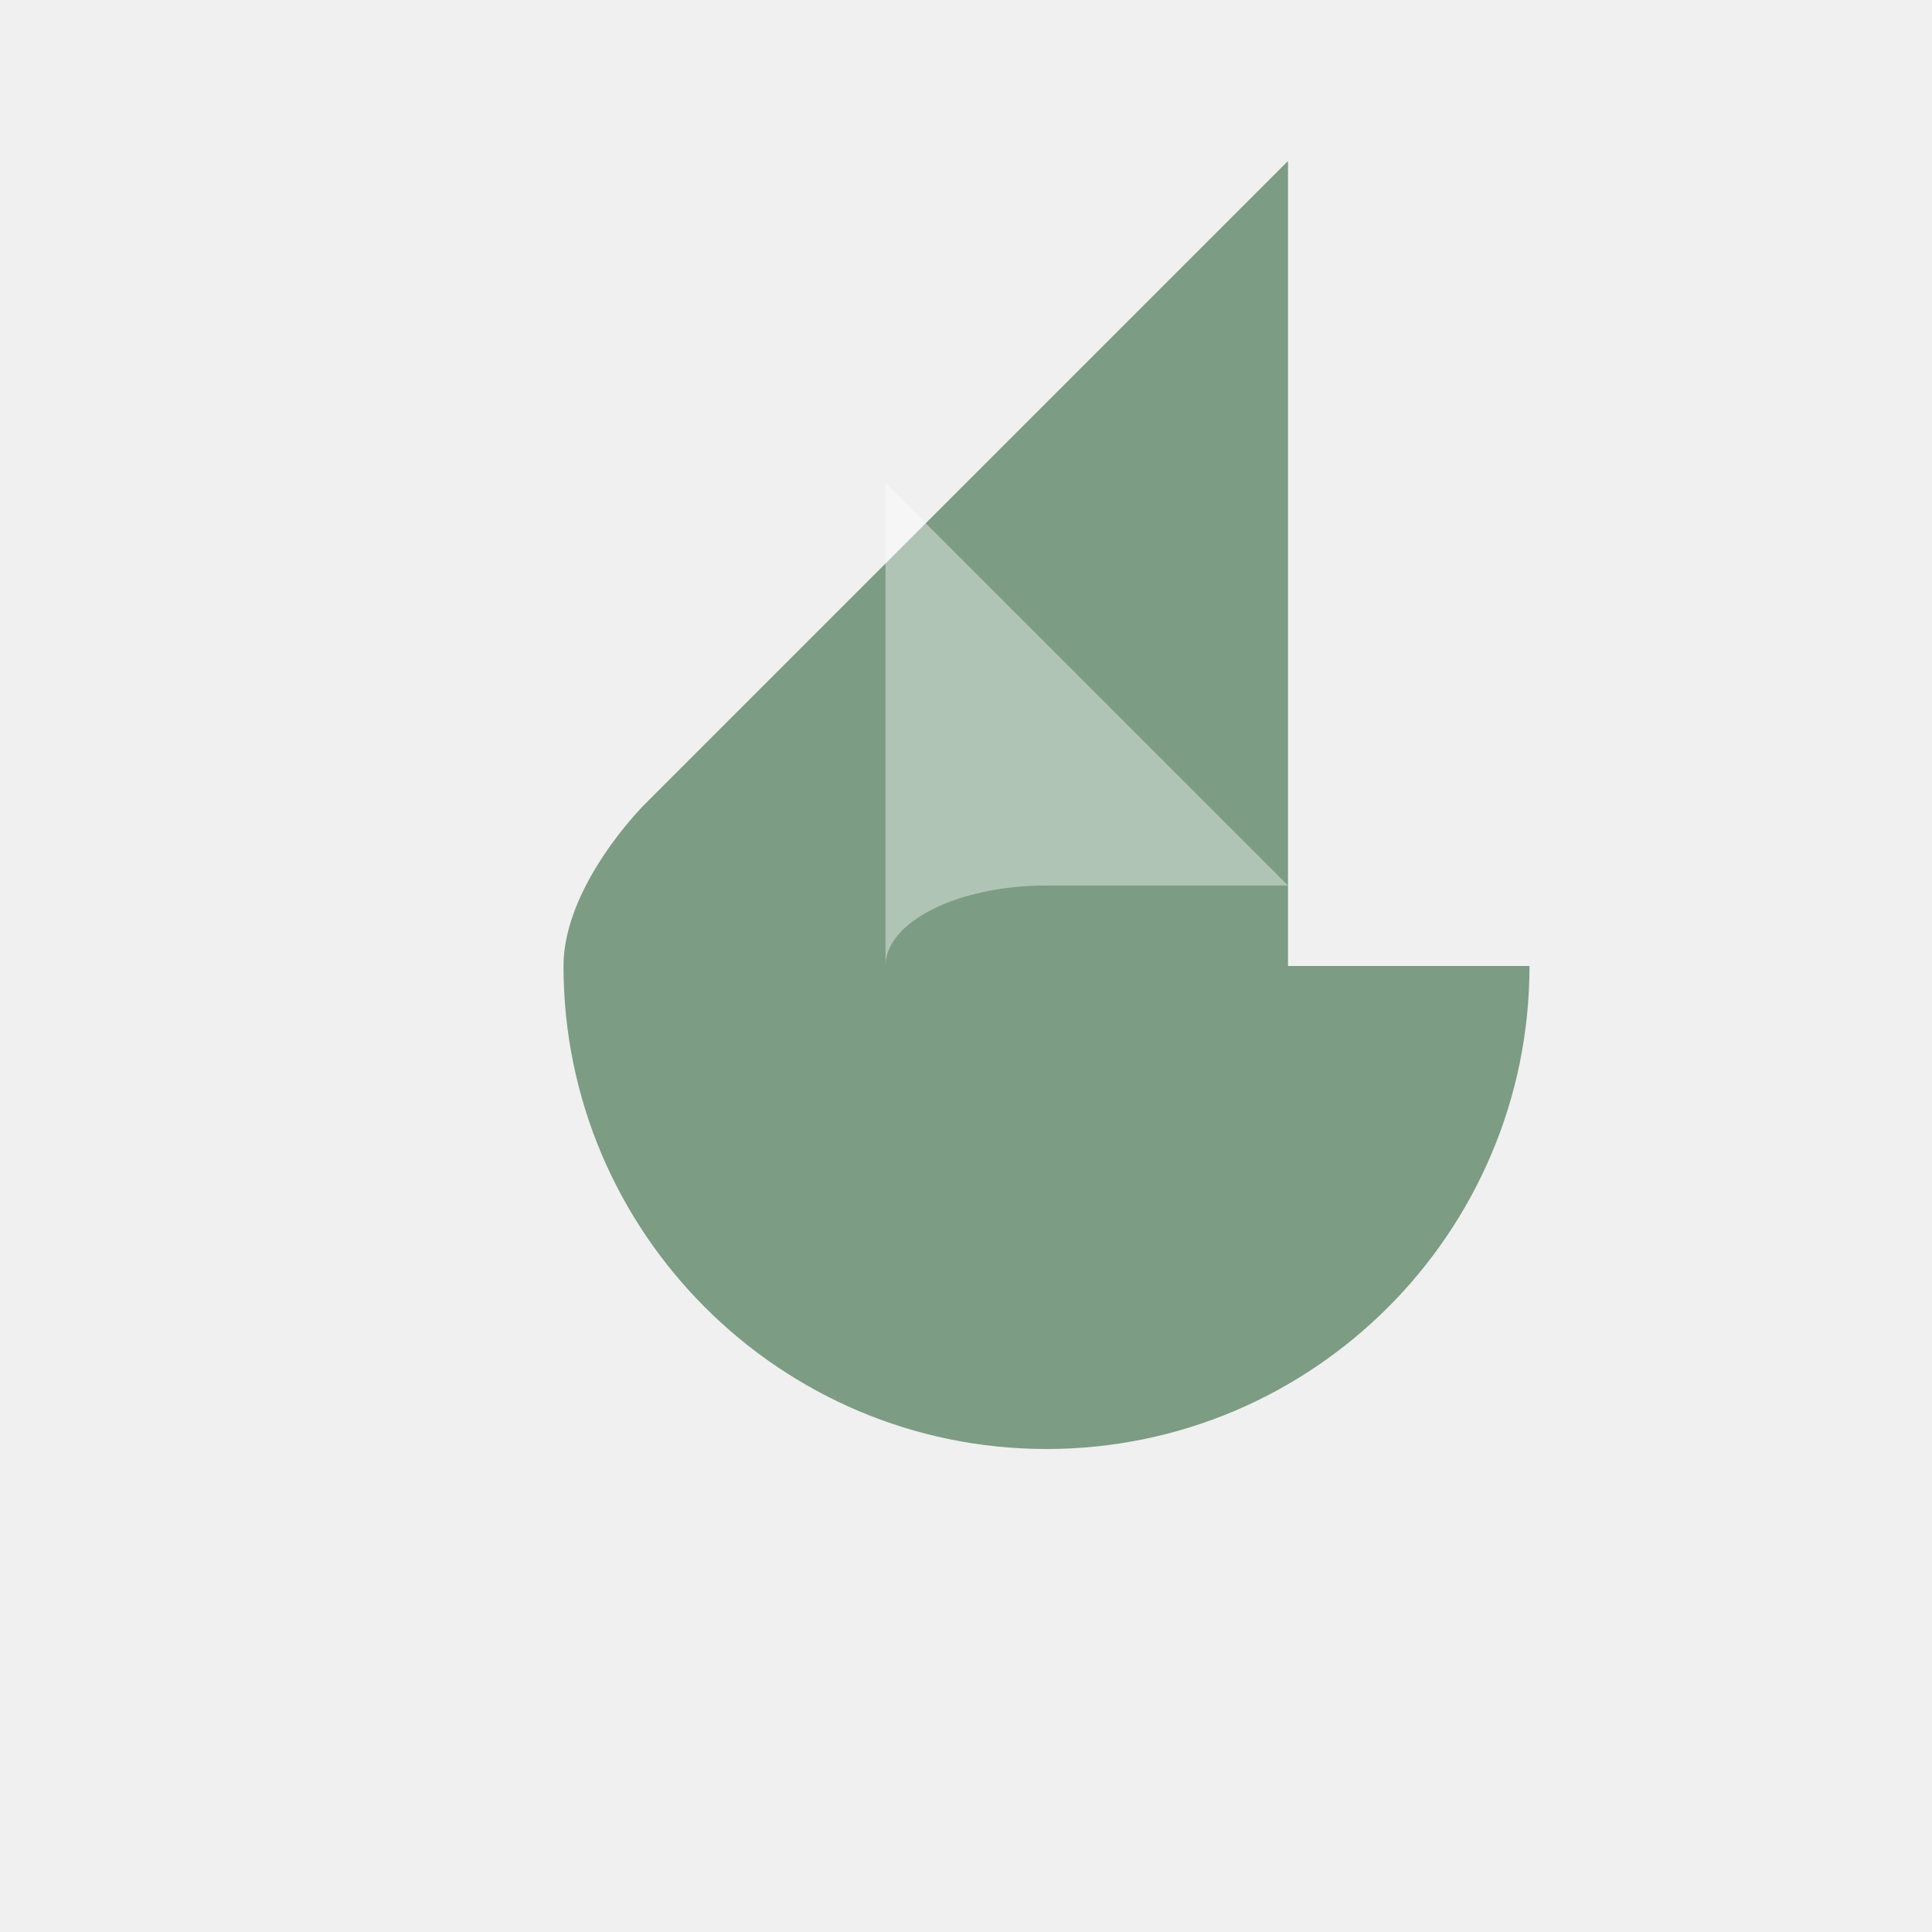
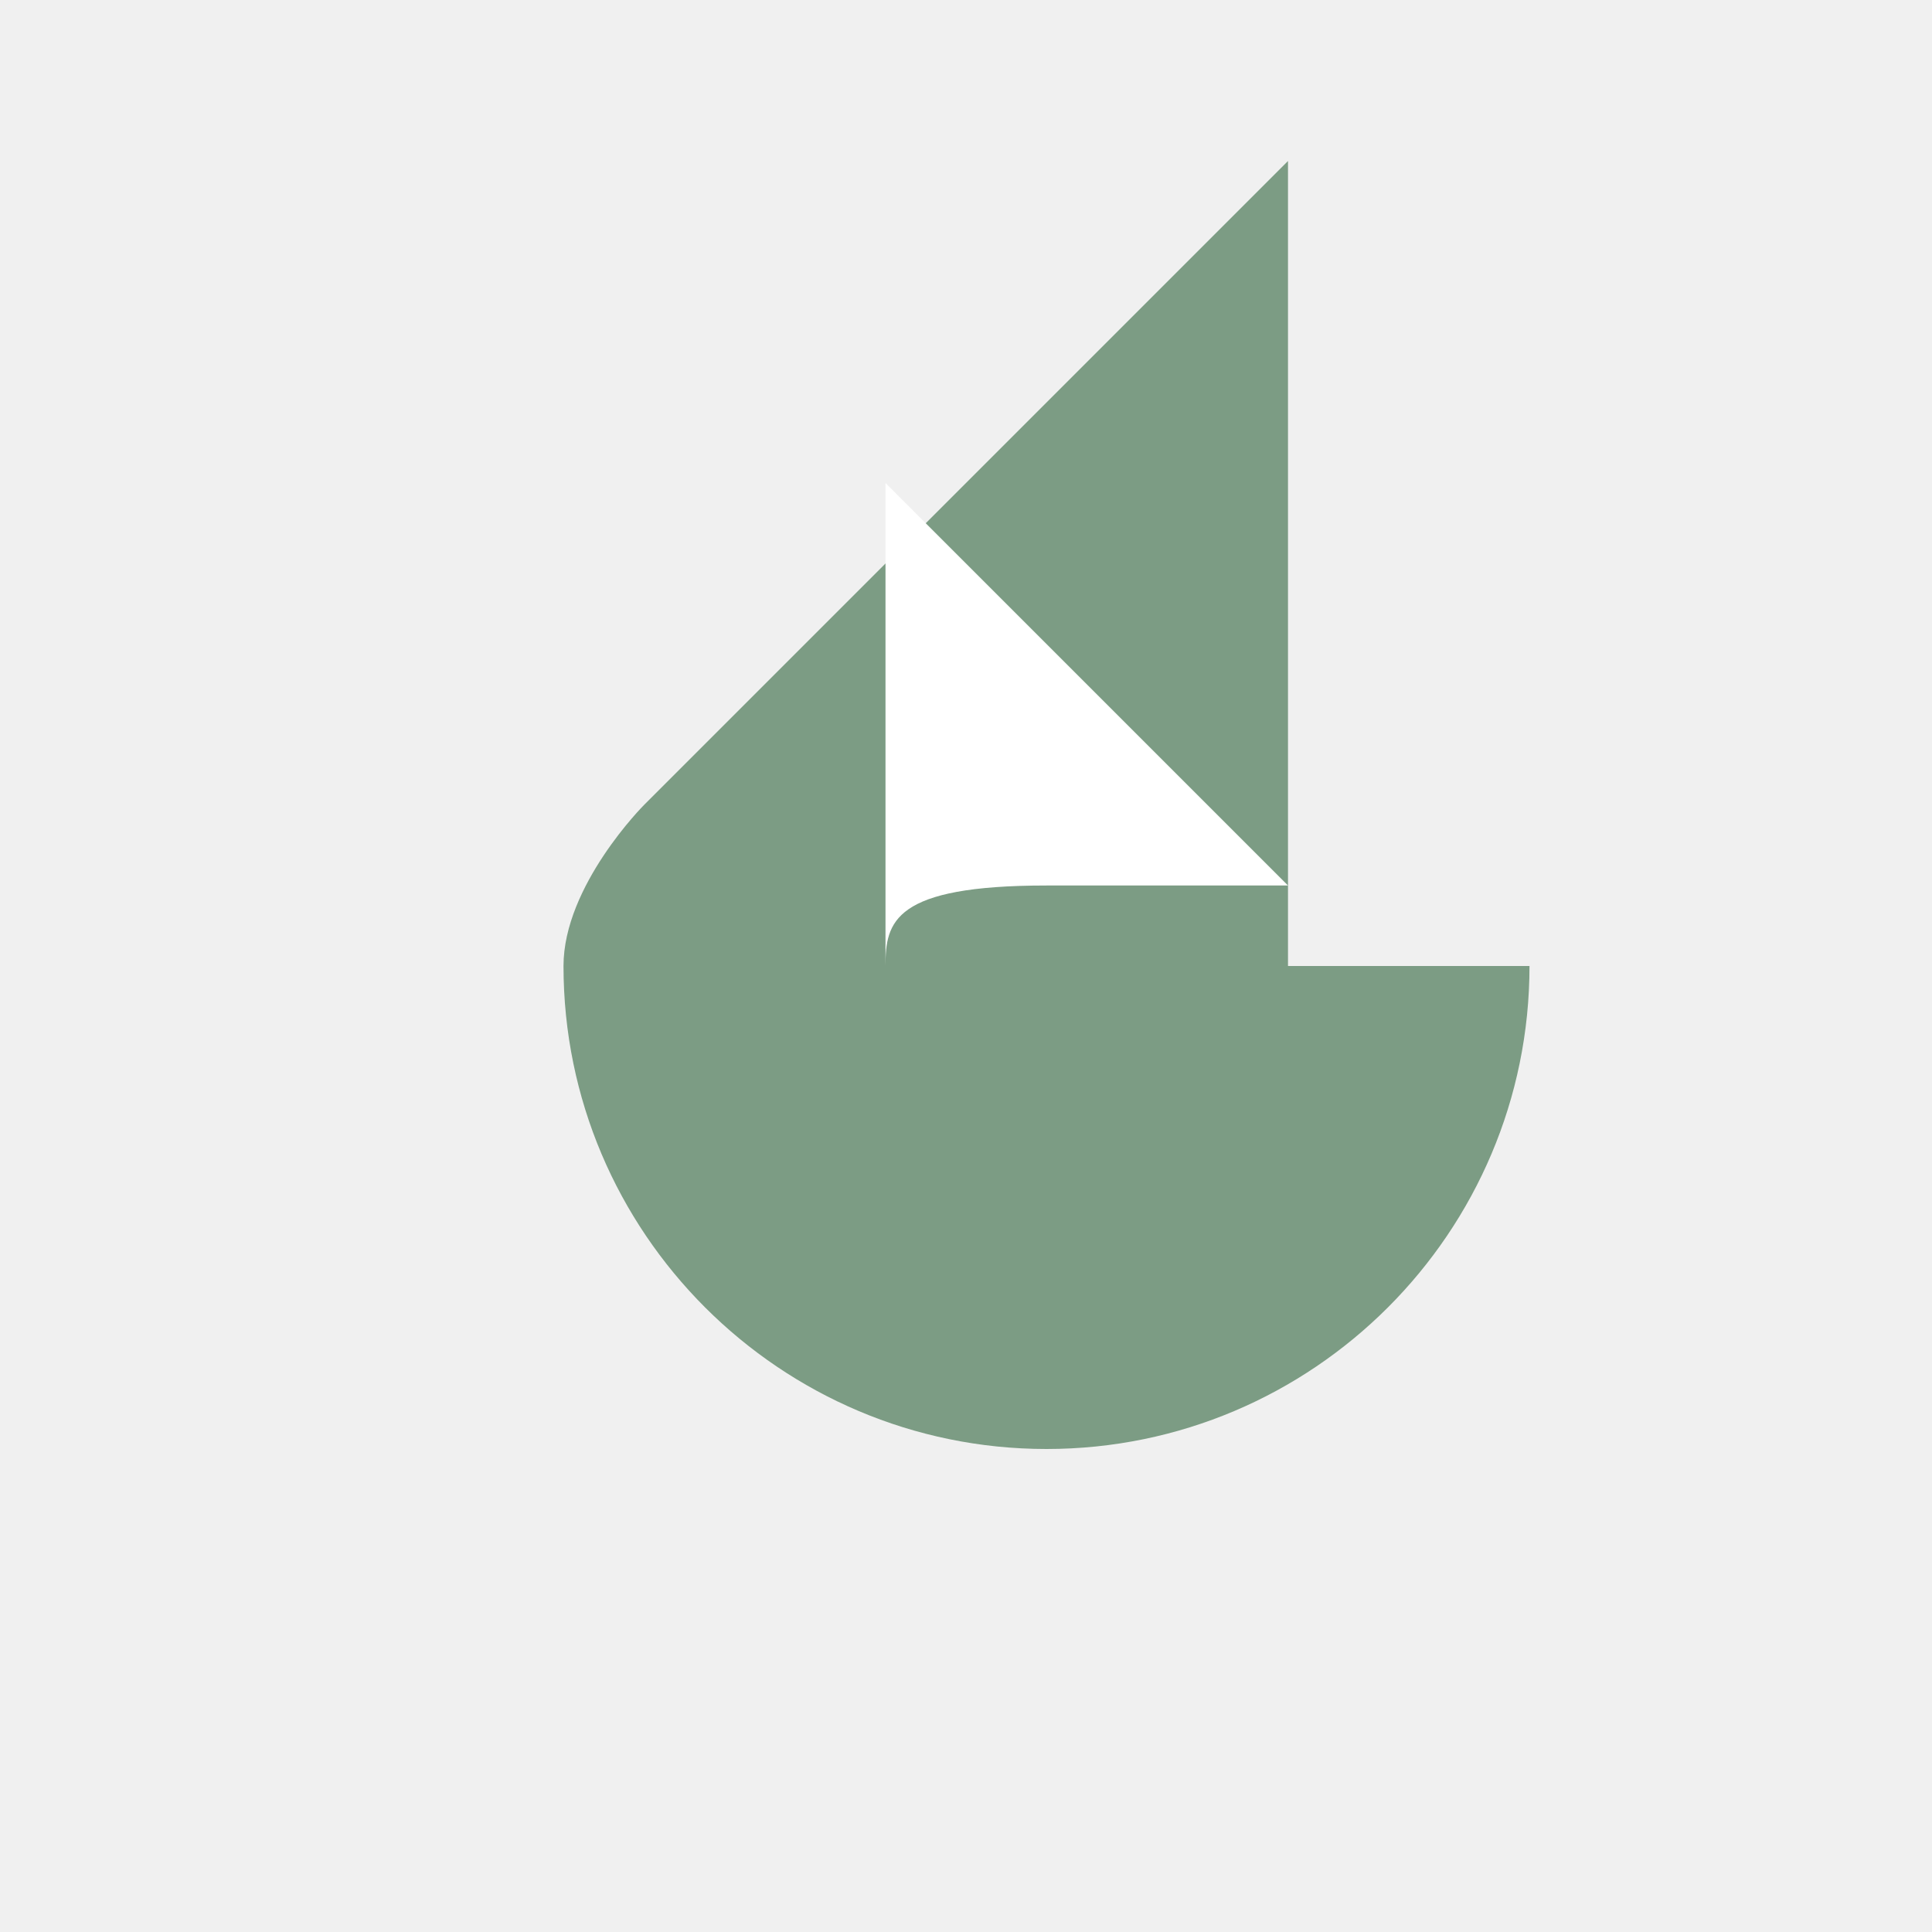
- <svg xmlns="http://www.w3.org/2000/svg" width="100" height="100" viewBox="0 0 24 24" fill="#7C9C84">
-   <path d="M16 12V2L8 10C8 10 7 11 7 12C7 15.31 9.69 18 13 18C16.31 18 19 15.31 19 12H16Z" />
-   <path d="M11 12V6L16 11H13C11.9 11 11 11.45 11 12Z" fill="white" fill-opacity="0.4" />
+ <svg xmlns="http://www.w3.org/2000/svg" width="24" height="24" viewBox="0 0 24 24" fill="none">
+   <path d="M16 12V2L8 10C8 10 7 11 7 12C7 15.31 9.69 18 13 18C16.31 18 19 15.31 19 12H16Z" fill="#7C9C84" />
+   <path d="M11 12V6L16 11H13C11.1 11 11 11.45 11 12Z" fill="white" />
</svg>
